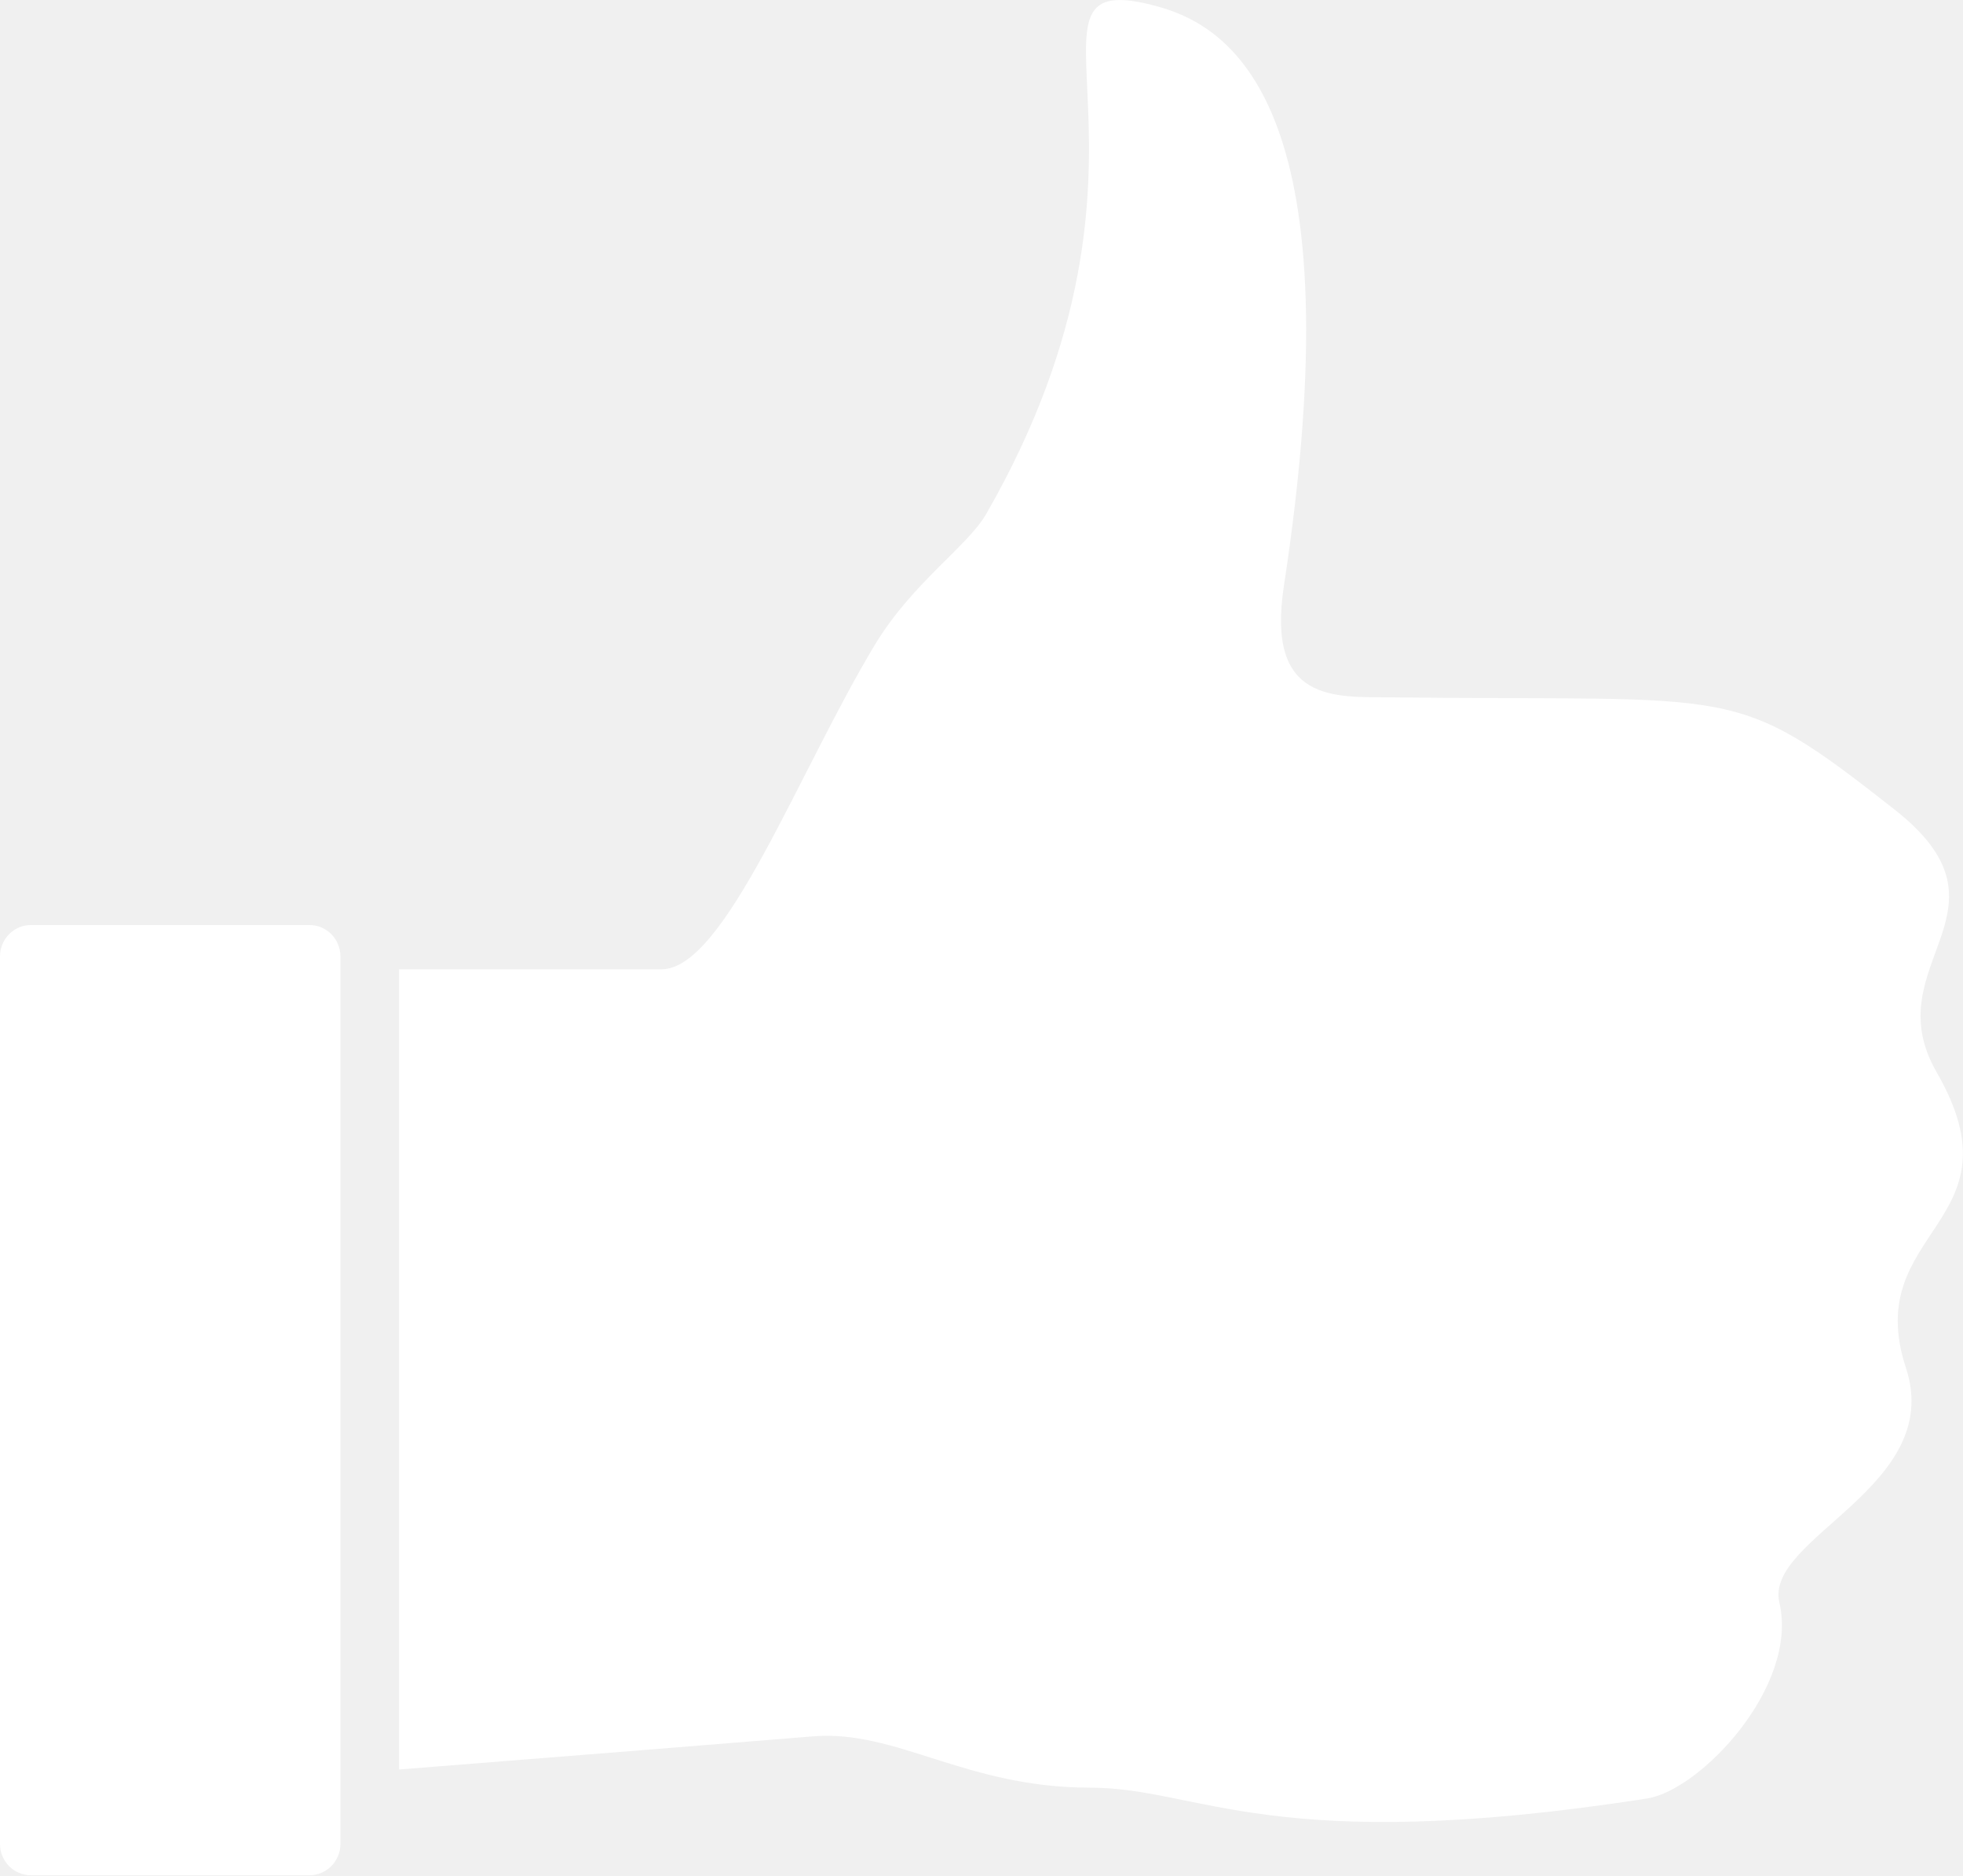
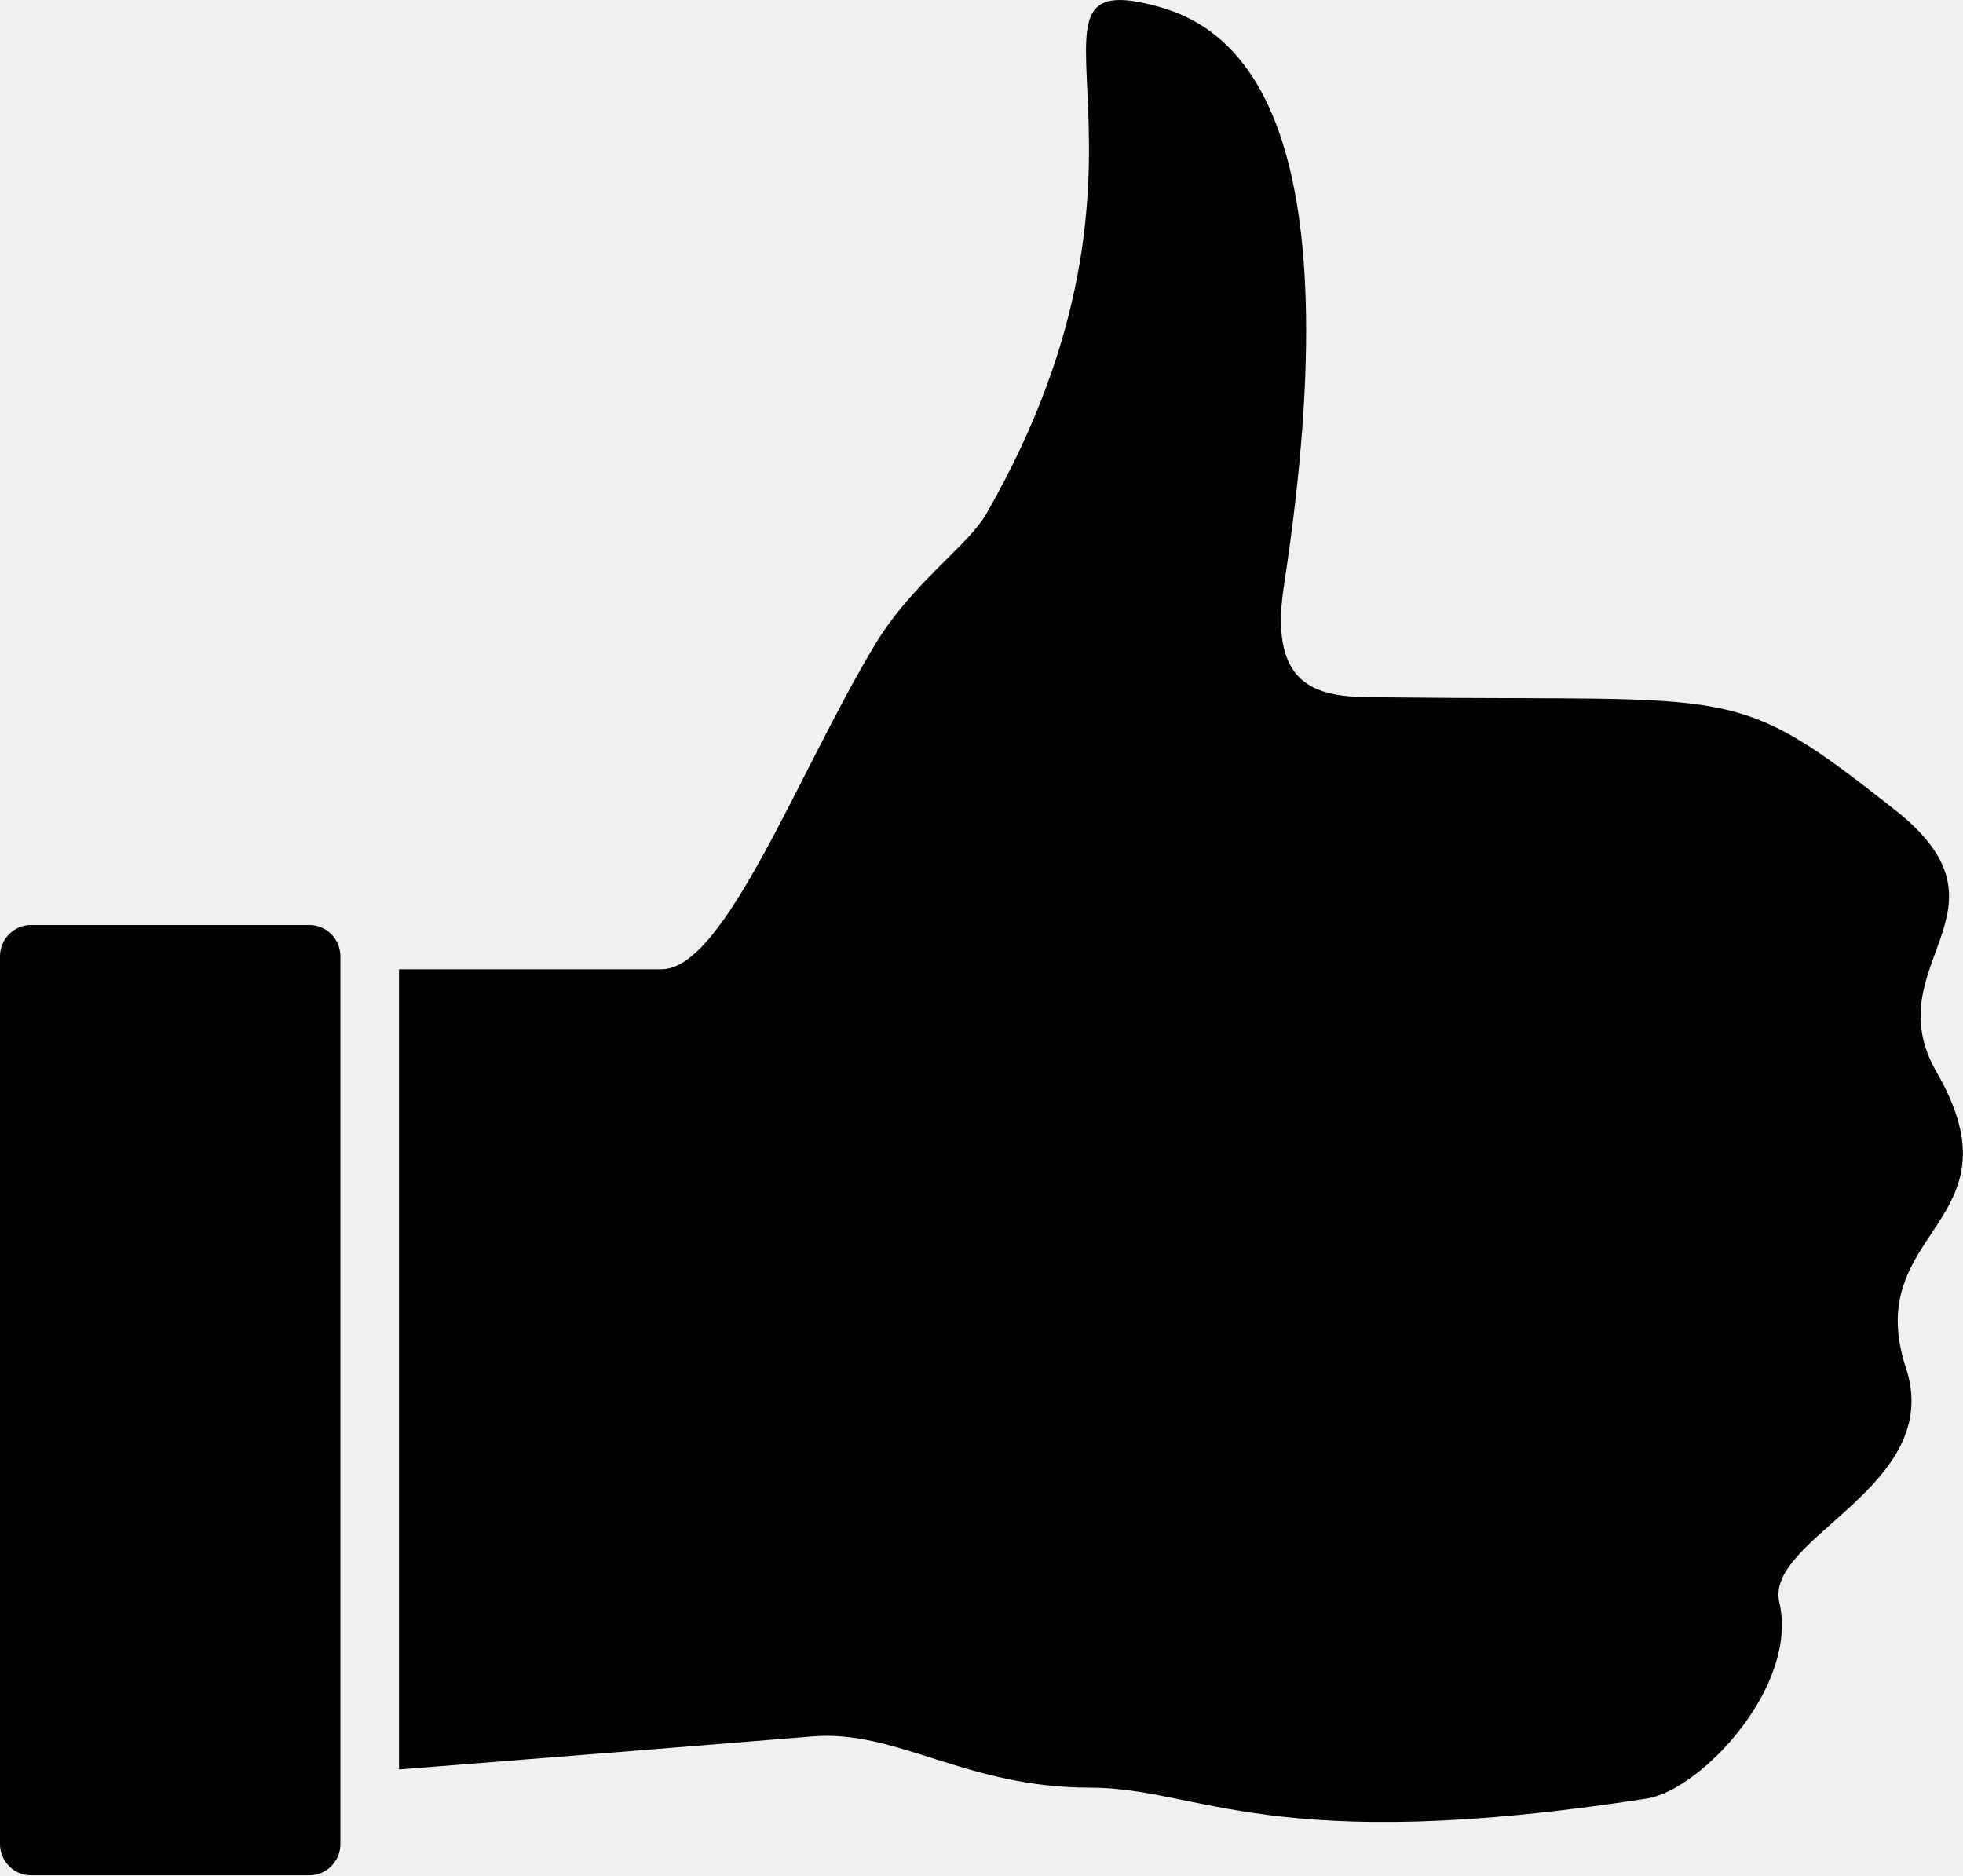
<svg xmlns="http://www.w3.org/2000/svg" id="SvgjsSvg1008" version="1.1" width="67" height="64" viewBox="0 0 67 64">
  <defs id="SvgjsDefs1009" />
-   <path id="SvgjsPath1010" d="M570 1260.93C570 1261.52 570.472 1262 571.055 1262L580.563 1262C581.146 1262 581.619 1261.52 581.619 1260.93L581.619 1230.64C581.619 1230.05 581.146 1229.57 580.563 1229.57L571.055 1229.57C570.472 1229.57 570 1230.05 570 1230.64ZM636.099 1234.59C633.963 1230.88 639.075 1229.09 634.665 1225.63C629.11 1221.26 629.47 1221.94 617.454 1221.8C615.554 1221.78 613.208 1221.99 613.821 1218C616.275 1201.96 612.229 1198.98 609.546 1198.23C603.897 1196.66 610.735 1203.23 603.661 1215.54C603.037 1216.63 601.157 1217.88 599.889 1219.96C597.271 1224.28 594.754 1231.08 592.58 1231.08C591.028 1231.08 587.014 1231.08 583.619 1231.08L583.619 1258.39C588.699 1257.99 595.931 1257.41 597.737 1257.26C600.596 1257.02 602.954 1259.01 607.198 1259.01C610.97 1259.01 613.361 1261.38 626.215 1259.38C628.031 1259.1 631.403 1255.56 630.732 1252.69C630.215 1250.48 636.385 1248.74 635.054 1244.69C633.489 1239.93 639.097 1239.79 636.099 1234.59Z " fill="#ffffff" transform="matrix(1,0,0,1,-570,-1198)" />
+   <path id="SvgjsPath1010" d="M570 1260.93C570 1261.52 570.472 1262 571.055 1262L580.563 1262C581.146 1262 581.619 1261.52 581.619 1260.93L581.619 1230.64C581.619 1230.05 581.146 1229.57 580.563 1229.57L571.055 1229.57C570.472 1229.57 570 1230.05 570 1230.64ZM636.099 1234.59C633.963 1230.88 639.075 1229.09 634.665 1225.63C629.11 1221.26 629.47 1221.94 617.454 1221.8C615.554 1221.78 613.208 1221.99 613.821 1218C616.275 1201.96 612.229 1198.98 609.546 1198.23C603.897 1196.66 610.735 1203.23 603.661 1215.54C603.037 1216.63 601.157 1217.88 599.889 1219.96C597.271 1224.28 594.754 1231.08 592.58 1231.08C591.028 1231.08 587.014 1231.08 583.619 1231.08L583.619 1258.39C588.699 1257.99 595.931 1257.41 597.737 1257.26C600.596 1257.02 602.954 1259.01 607.198 1259.01C610.97 1259.01 613.361 1261.38 626.215 1259.38C628.031 1259.1 631.403 1255.56 630.732 1252.69C630.215 1250.48 636.385 1248.74 635.054 1244.69C633.489 1239.93 639.097 1239.79 636.099 1234.59Z " transform="matrix(1,0,0,1,-570,-1198)" />
</svg>
